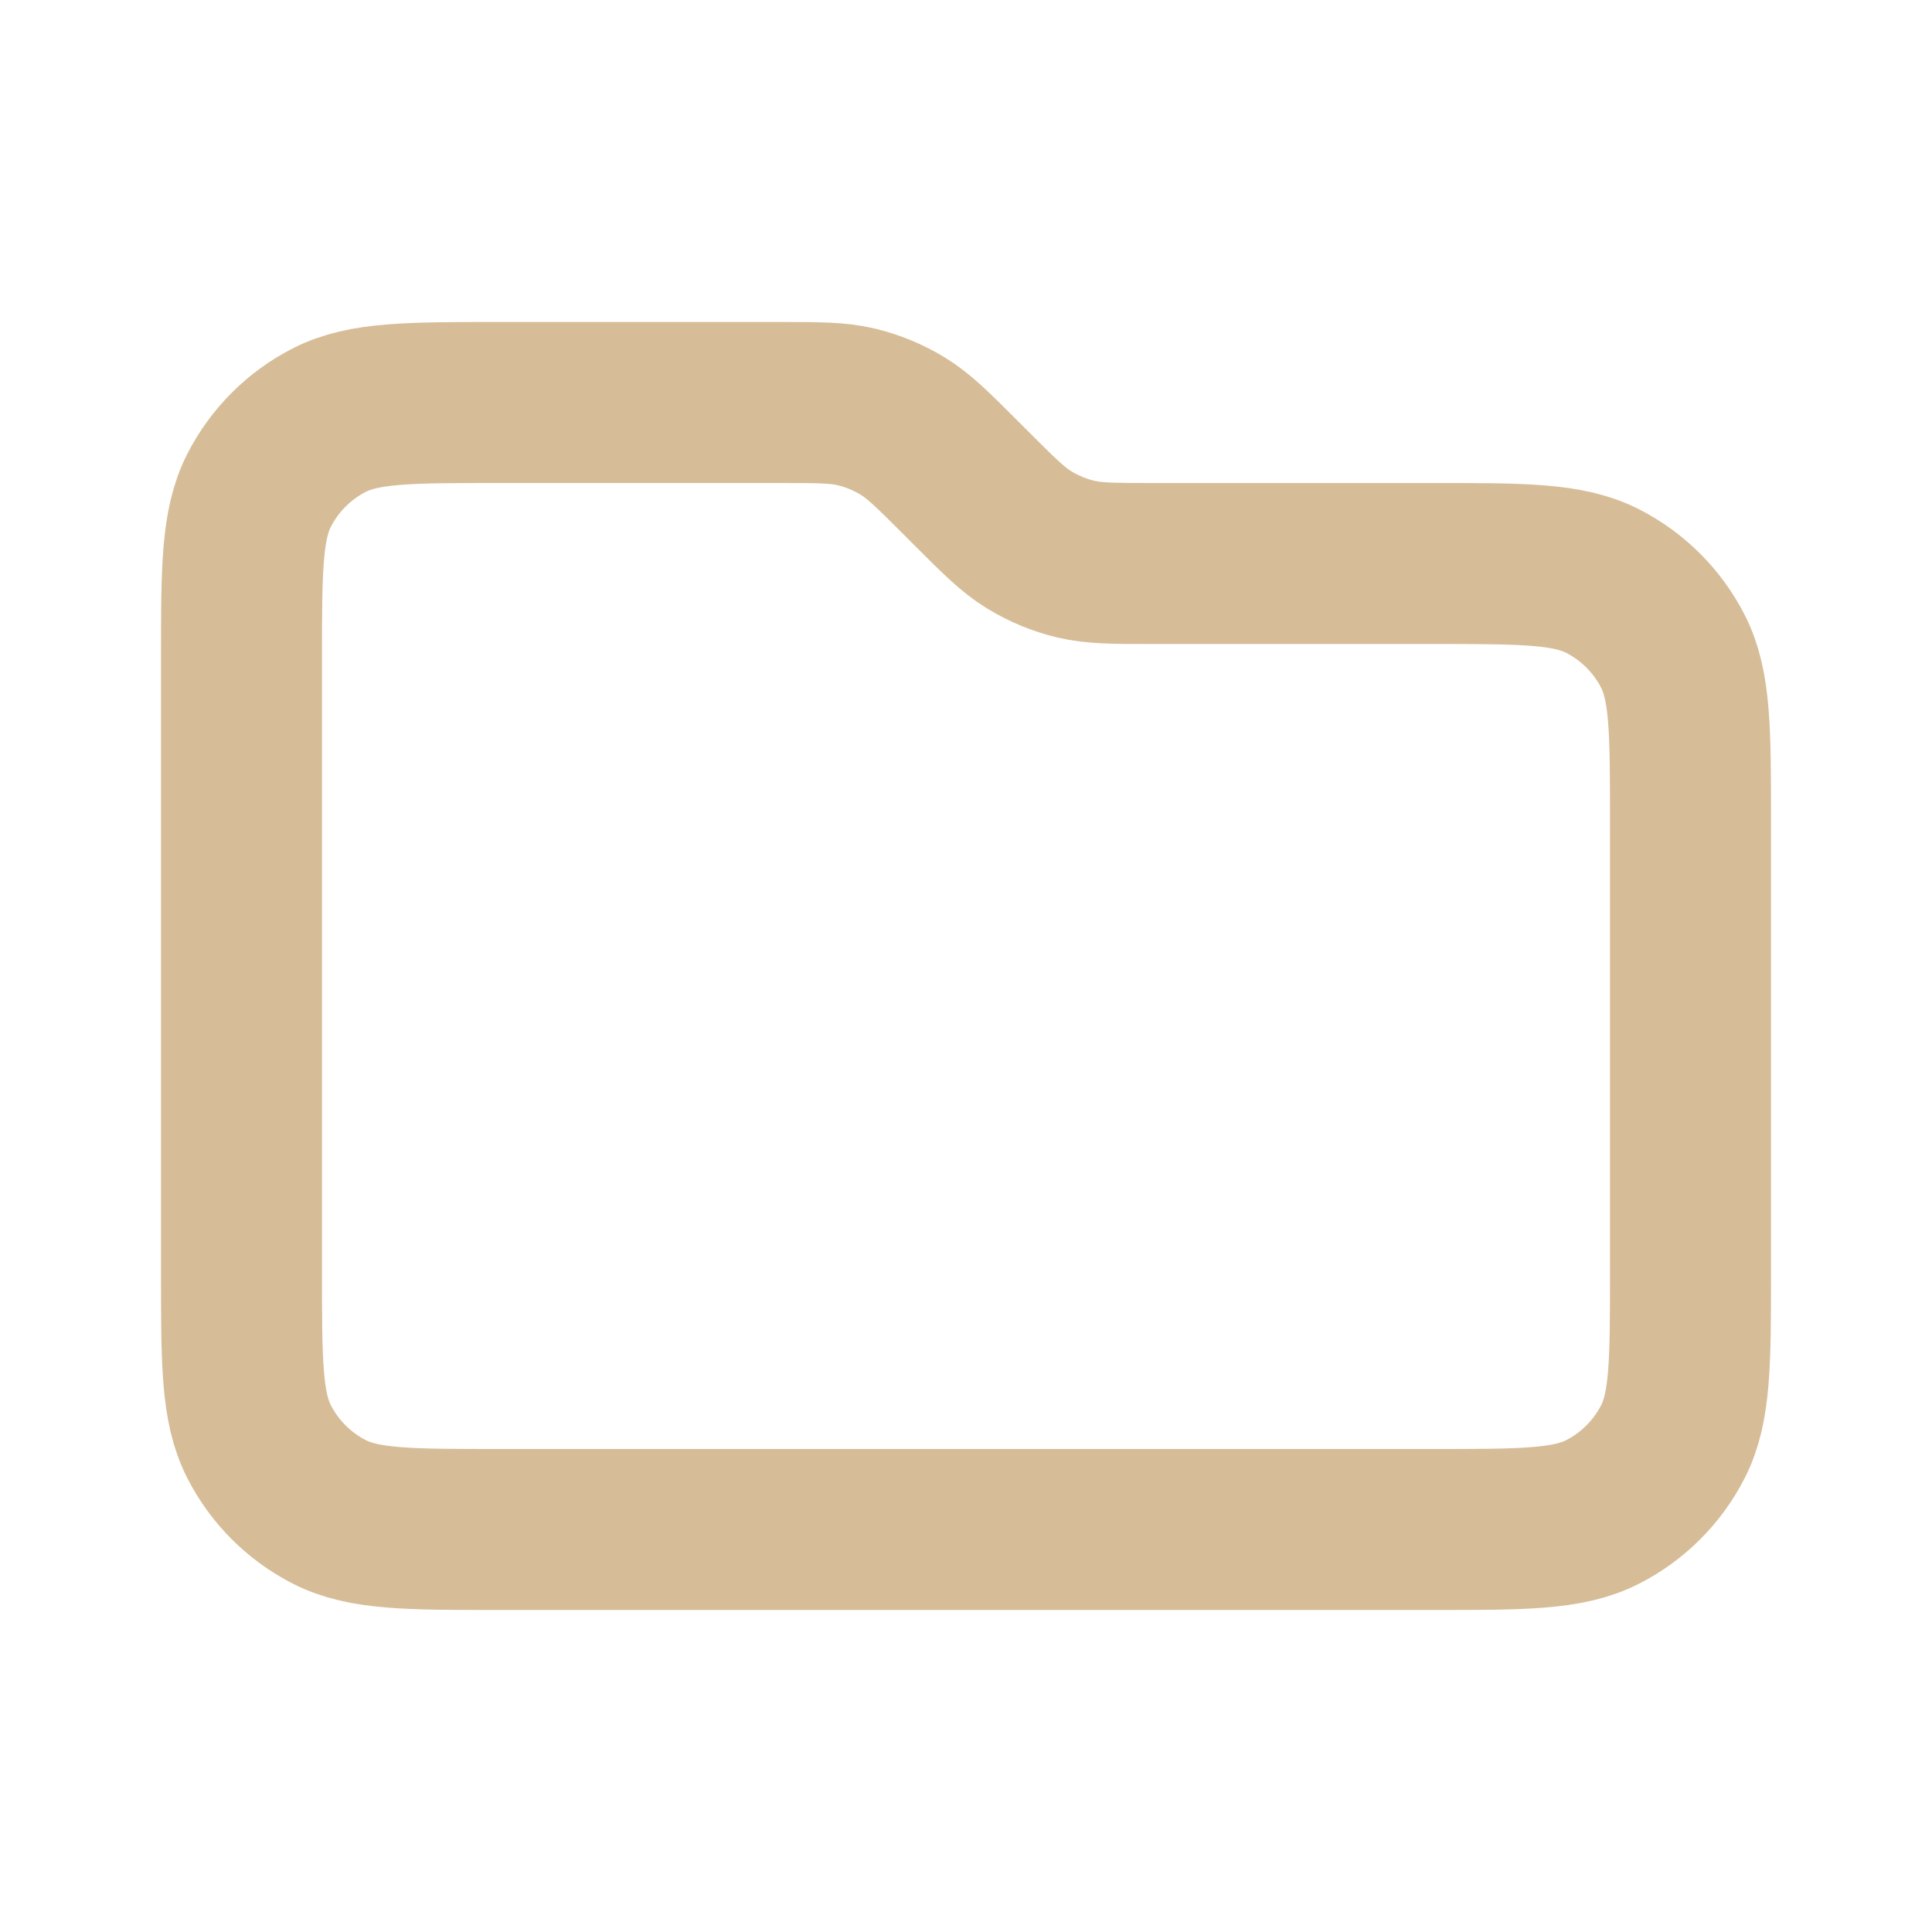
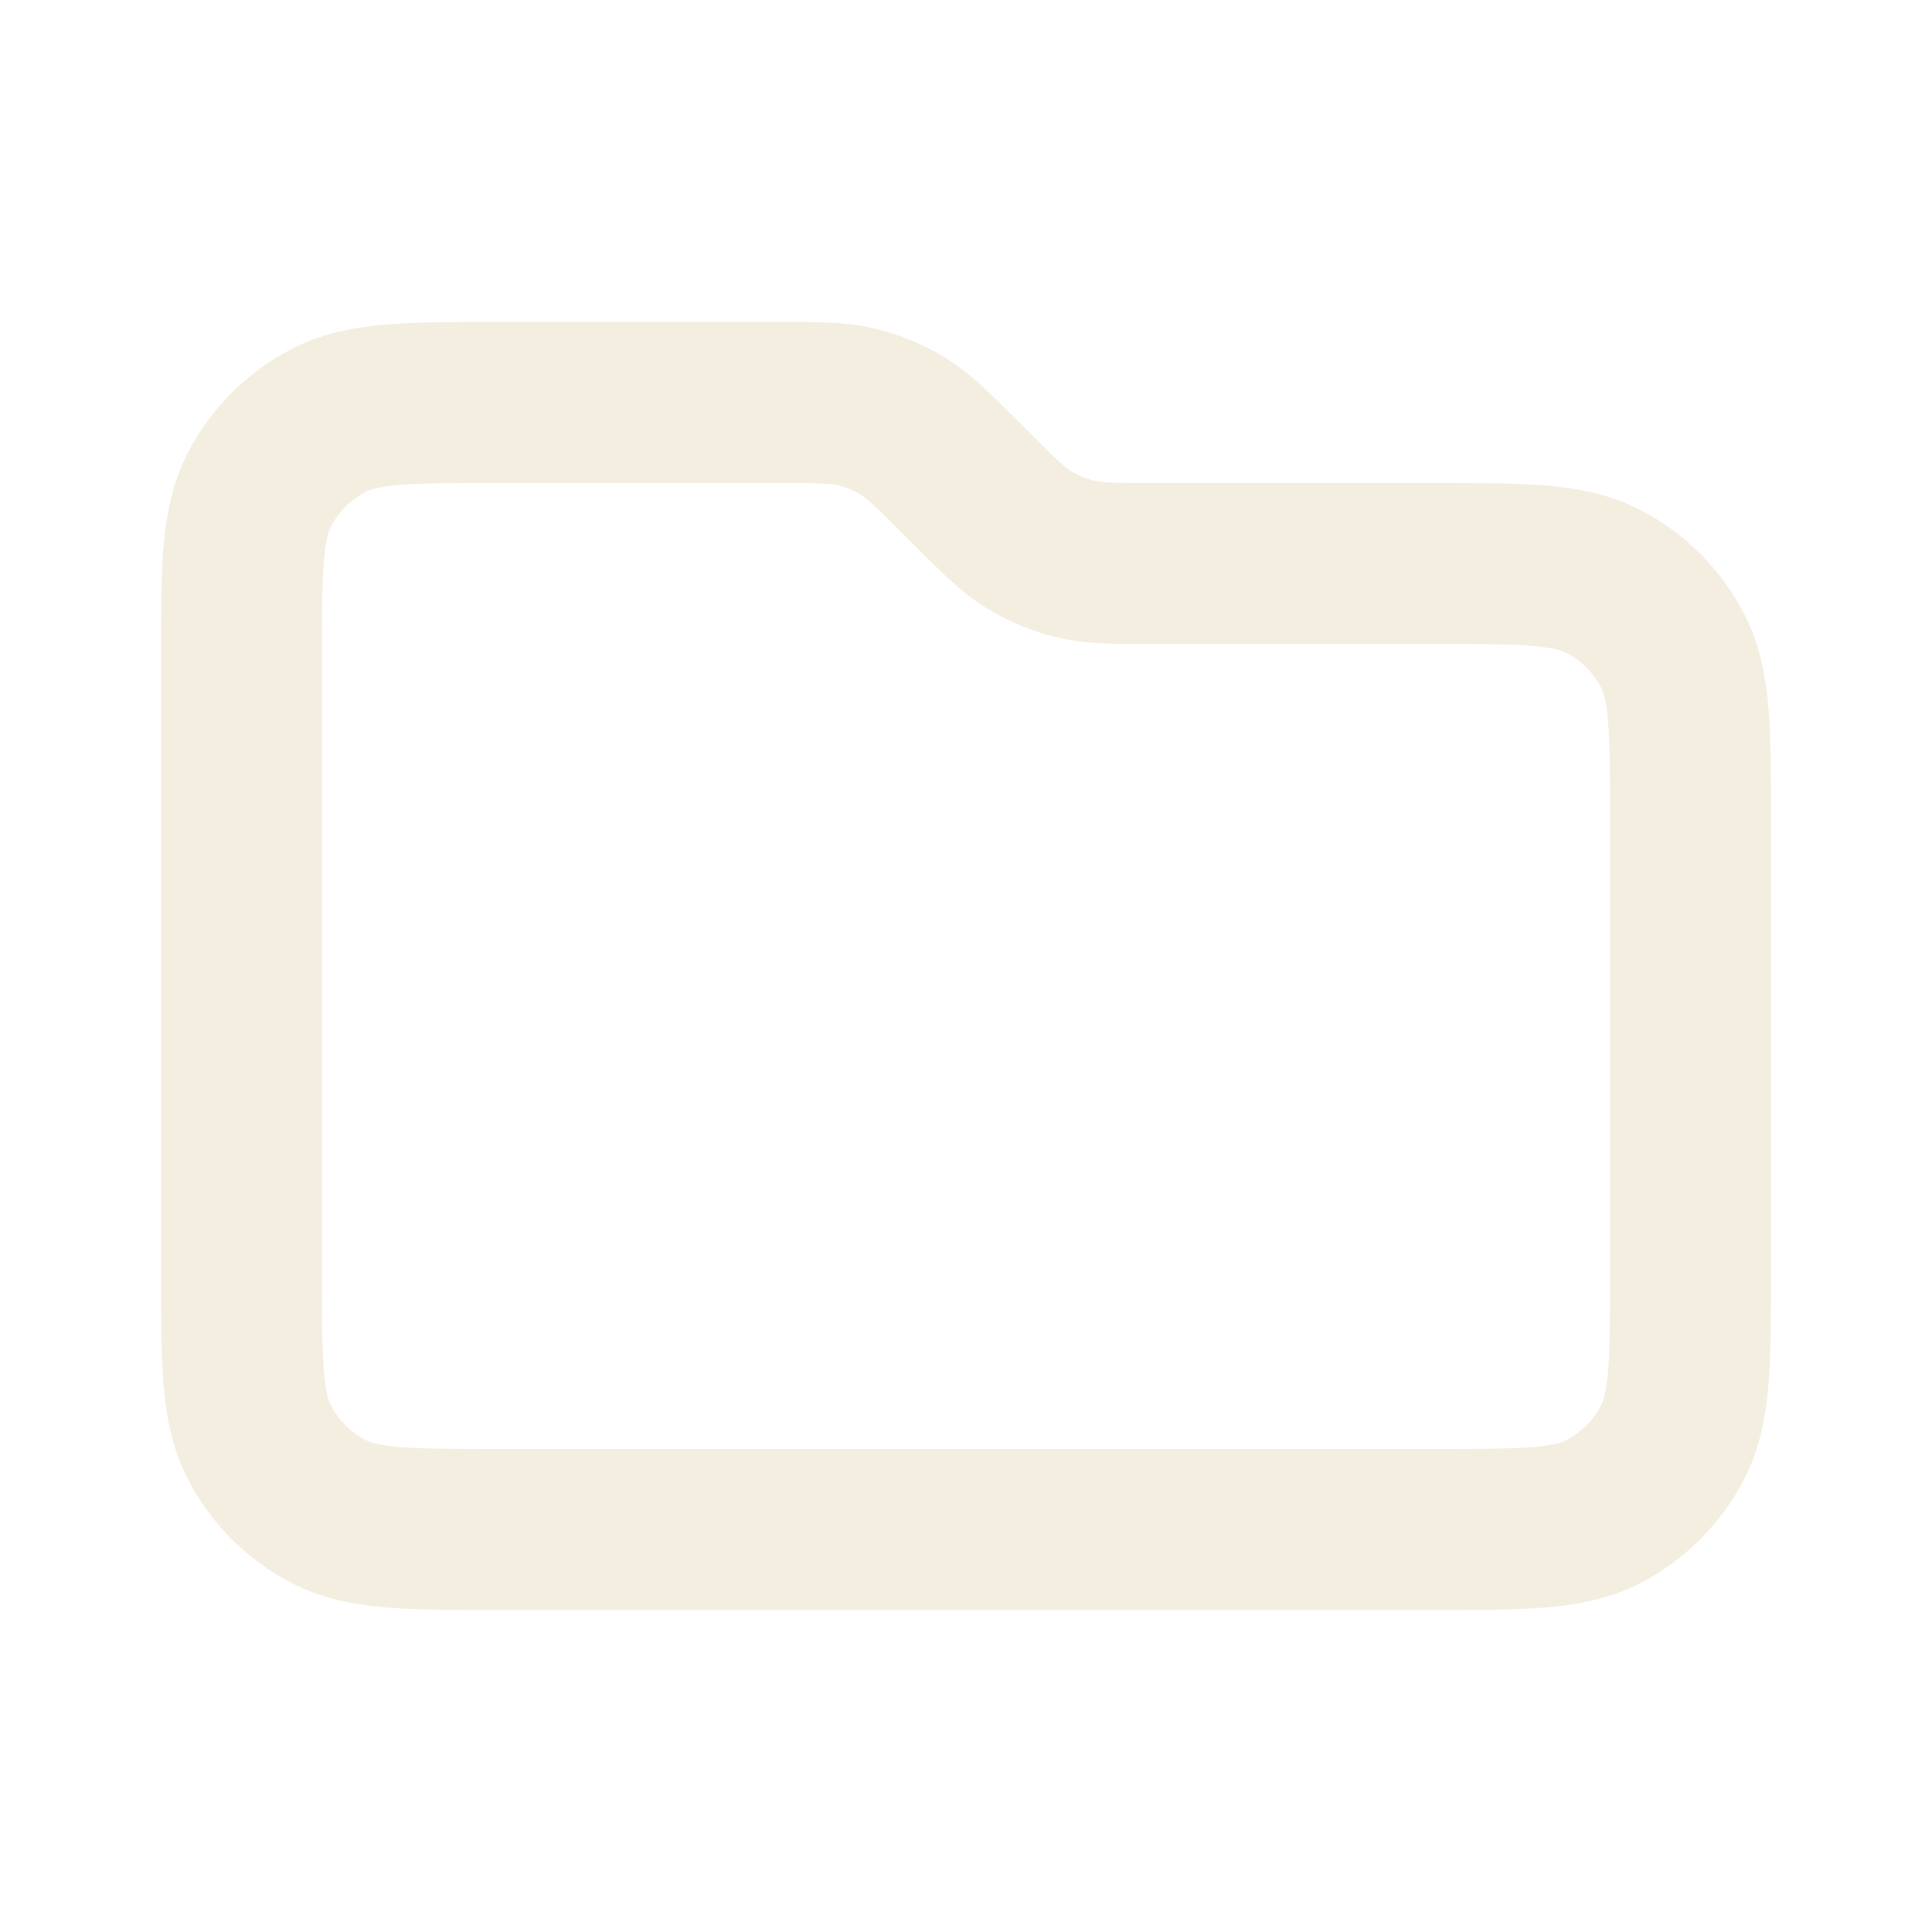
<svg xmlns="http://www.w3.org/2000/svg" width="800px" height="800px" viewBox="0 0 24 24" fill="none">
-   <path d="M3 8.2C3 7.08 3 6.52 3.218 6.092C3.41 5.716 3.716 5.41 4.092 5.218C4.52 5 5.08 5 6.2 5H9.675C10.164 5 10.408 5 10.639 5.055C10.842 5.104 11.038 5.185 11.217 5.295C11.418 5.418 11.591 5.591 11.937 5.937L12.063 6.063C12.409 6.409 12.582 6.582 12.783 6.705C12.962 6.815 13.158 6.896 13.361 6.945C13.592 7 13.836 7 14.325 7H17.8C18.92 7 19.48 7 19.908 7.218C20.284 7.41 20.59 7.716 20.782 8.092C21 8.52 21 9.08 21 10.2V15.8C21 16.92 21 17.48 20.782 17.908C20.59 18.284 20.284 18.59 19.908 18.782C19.48 19 18.92 19 17.8 19H6.2C5.08 19 4.52 19 4.092 18.782C3.716 18.59 3.41 18.284 3.218 17.908C3 17.48 3 16.92 3 15.8V8.2Z" stroke="#D6BD98" stroke-width="2" stroke-linecap="round" stroke-linejoin="round" />
+   <path d="M3 8.2C3 7.08 3 6.52 3.218 6.092C3.41 5.716 3.716 5.41 4.092 5.218C4.52 5 5.08 5 6.2 5H9.675C10.164 5 10.408 5 10.639 5.055C10.842 5.104 11.038 5.185 11.217 5.295C11.418 5.418 11.591 5.591 11.937 5.937L12.063 6.063C12.409 6.409 12.582 6.582 12.783 6.705C12.962 6.815 13.158 6.896 13.361 6.945C13.592 7 13.836 7 14.325 7H17.8C18.92 7 19.48 7 19.908 7.218C20.284 7.41 20.59 7.716 20.782 8.092C21 8.52 21 9.08 21 10.2V15.8C21 16.92 21 17.48 20.782 17.908C20.59 18.284 20.284 18.59 19.908 18.782C19.48 19 18.92 19 17.8 19H6.2C5.08 19 4.52 19 4.092 18.782C3.716 18.59 3.41 18.284 3.218 17.908C3 17.48 3 16.92 3 15.8V8.2Z" stroke="#F4EEE0" stroke-width="2" stroke-linecap="round" stroke-linejoin="round" />
</svg>
